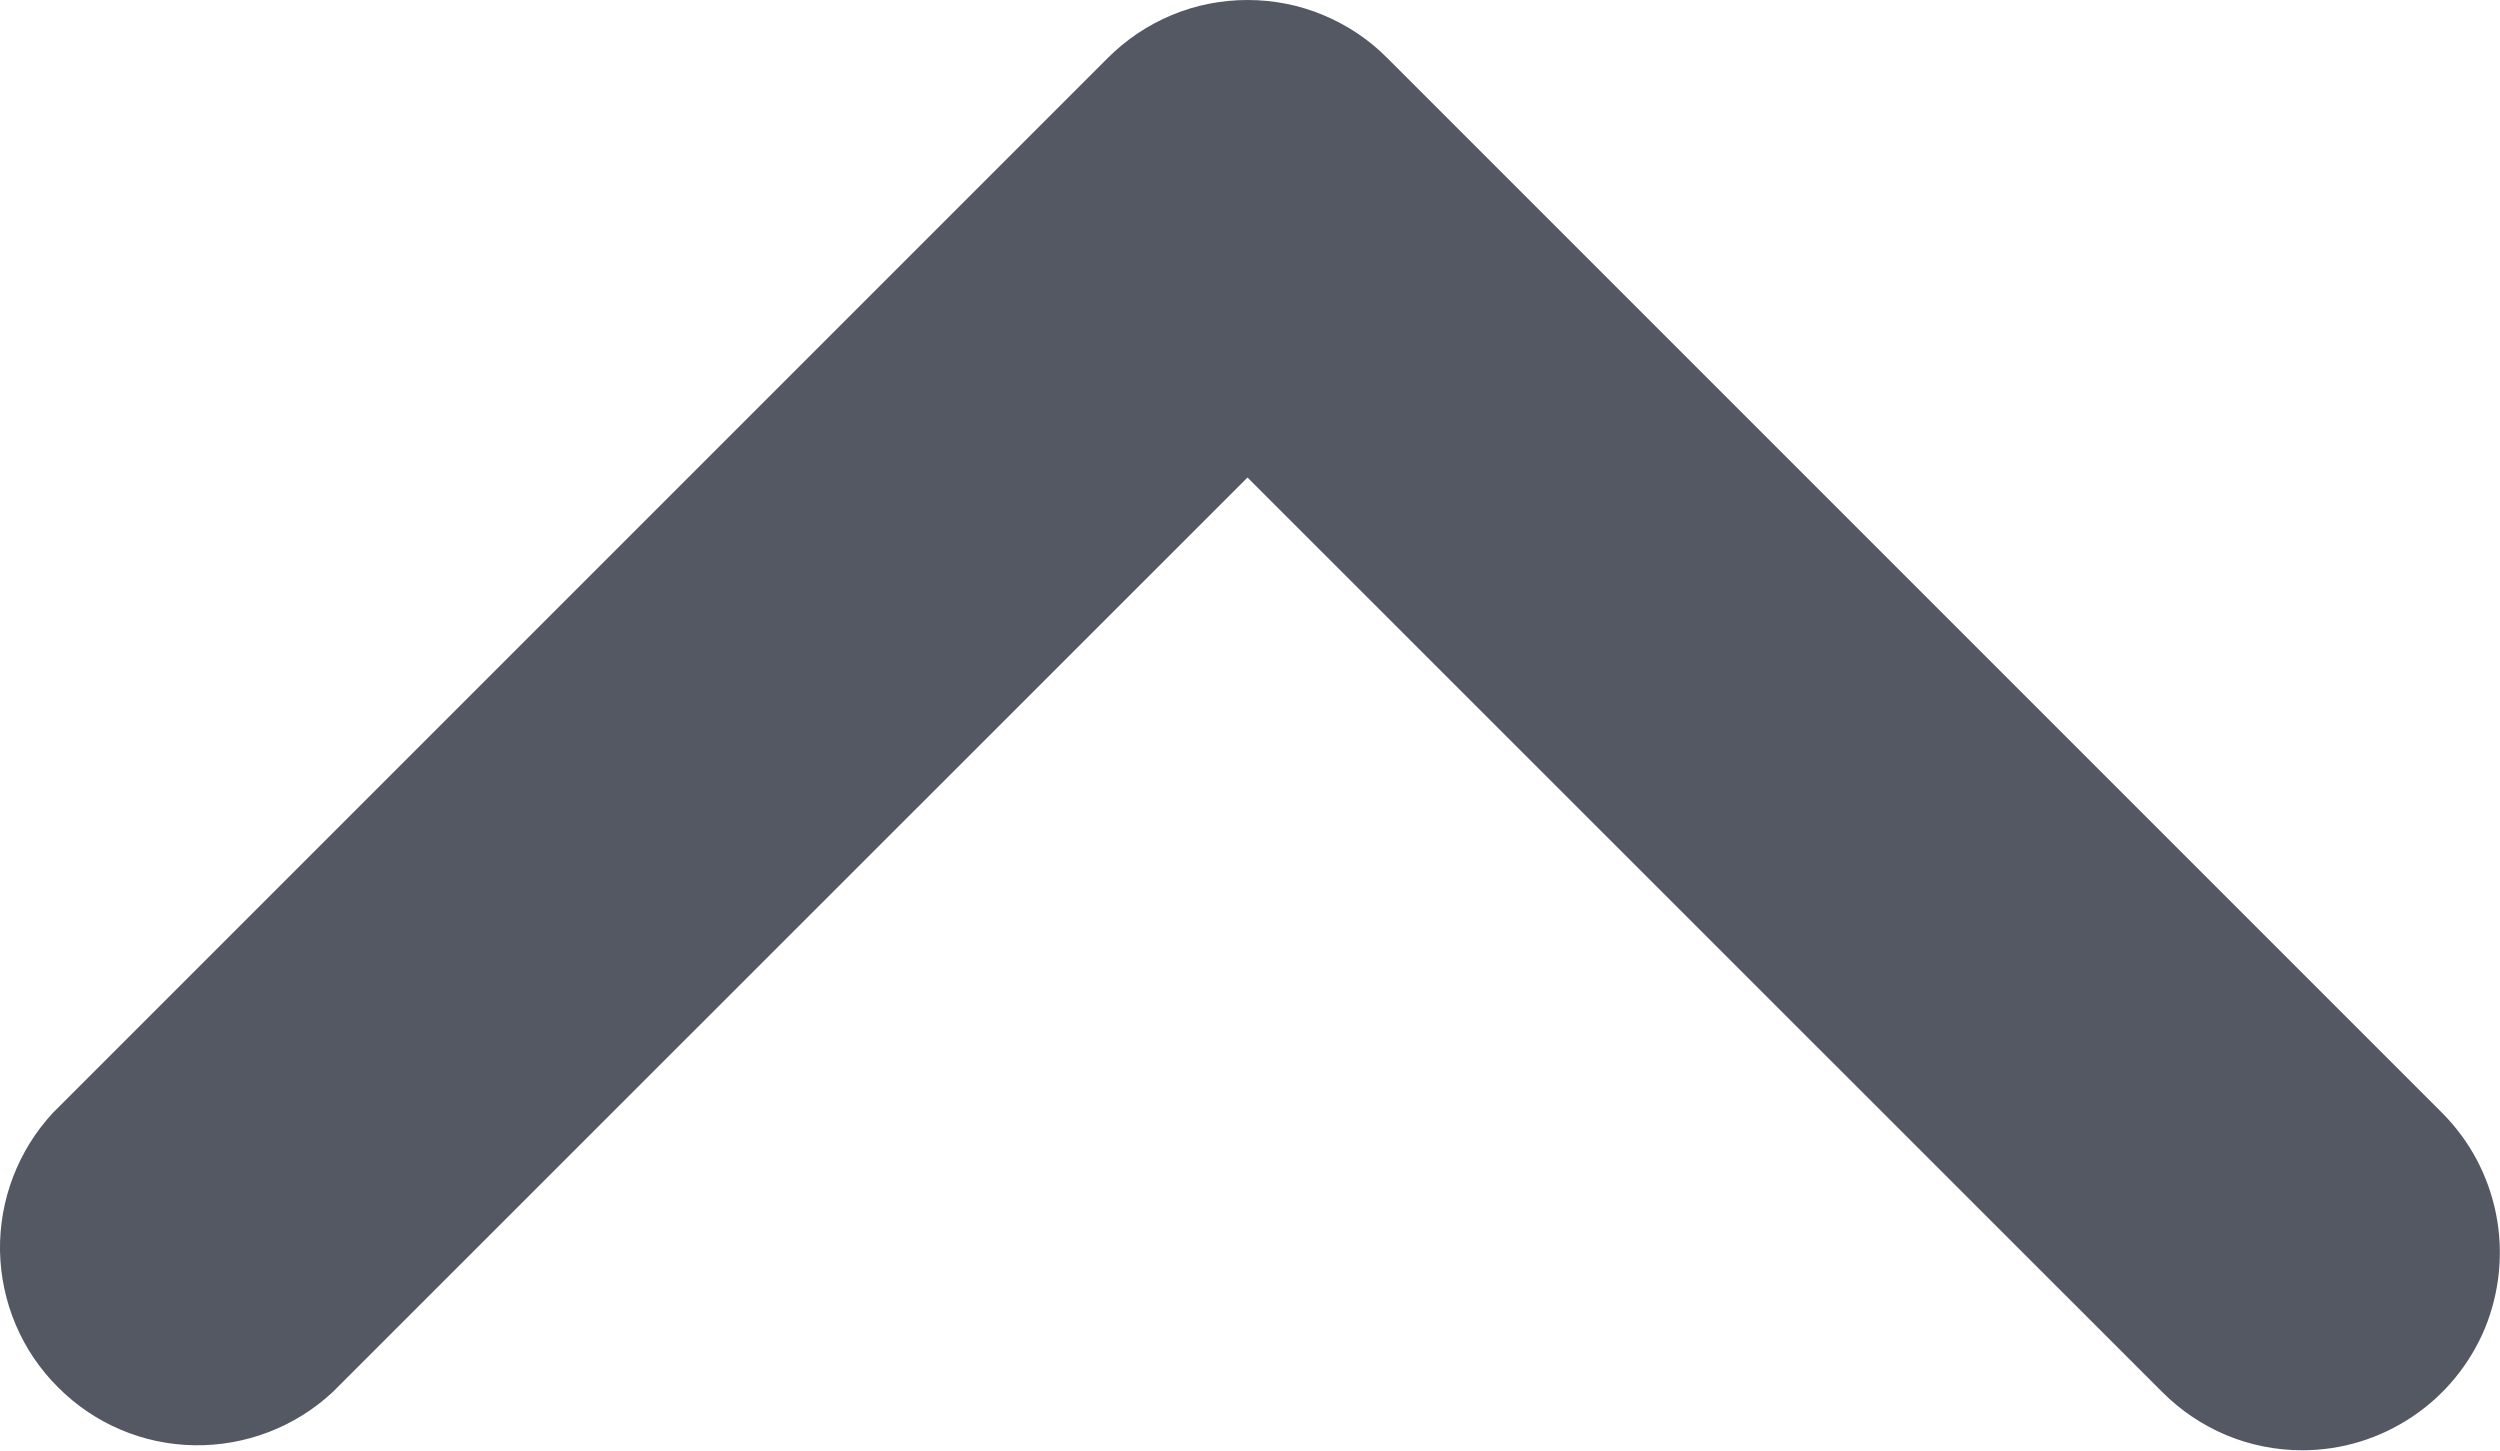
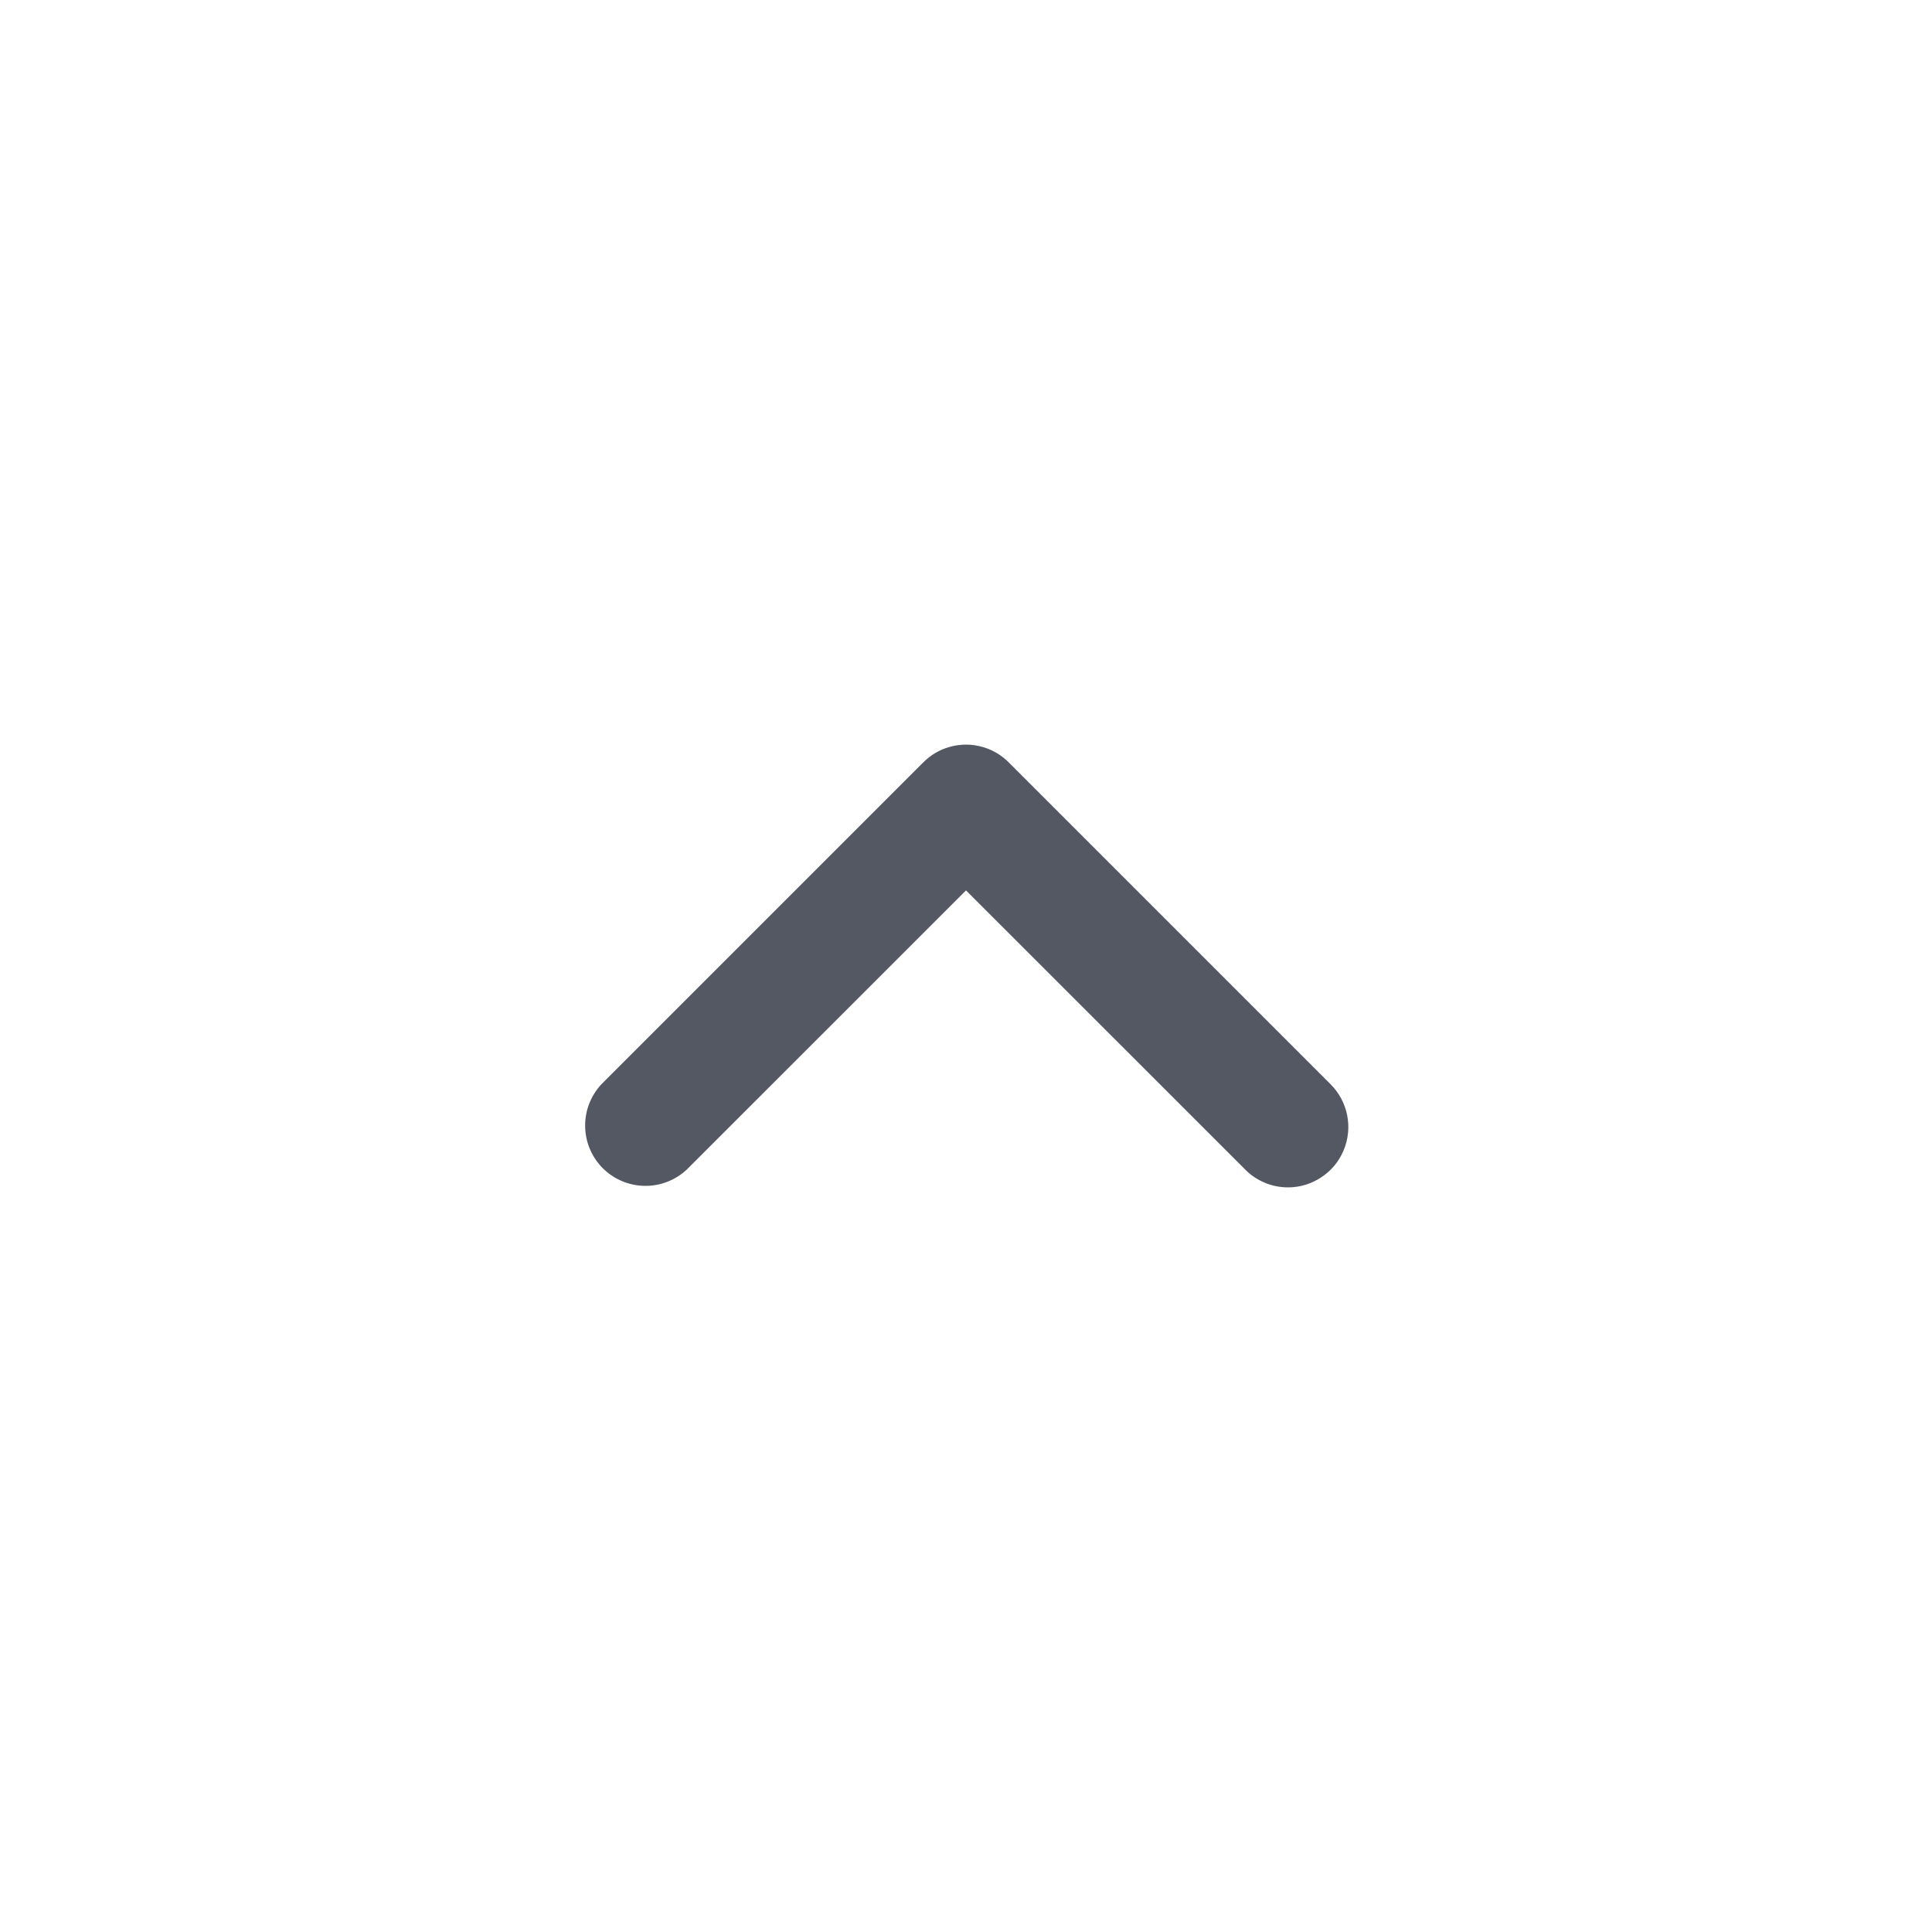
- <svg xmlns="http://www.w3.org/2000/svg" preserveAspectRatio="none" overflow="visible" style="display: block;" width="9.481" height="5.5" viewBox="0 0 9.481 5.5" fill="none">
-   <path id="angle-up-small" d="M8.731 5.5C8.633 5.5 8.535 5.481 8.444 5.443C8.353 5.405 8.271 5.35 8.201 5.28L4.731 1.811L1.261 5.28C1.119 5.412 0.931 5.484 0.737 5.481C0.542 5.478 0.357 5.399 0.22 5.261C0.082 5.124 0.004 4.939 0 4.744C-0.003 4.55 0.069 4.362 0.201 4.22L4.201 0.22C4.271 0.15 4.353 0.095 4.444 0.057C4.535 0.019 4.633 0 4.731 0C4.83 0 4.927 0.019 5.018 0.057C5.109 0.095 5.192 0.15 5.261 0.22L9.261 4.22C9.366 4.325 9.437 4.458 9.466 4.604C9.495 4.749 9.48 4.9 9.424 5.037C9.367 5.174 9.271 5.291 9.148 5.373C9.024 5.456 8.88 5.5 8.731 5.5Z" fill="#535862" />
+ <svg xmlns="http://www.w3.org/2000/svg" preserveAspectRatio="none" overflow="visible" style="display: block;" width="24" height="24" viewBox="0 0 24 24" fill="none">
+   <g id="angle-up-small">
+     <path id="angle-up-small_2" d="M16 14.75C15.902 14.75 15.804 14.731 15.713 14.693C15.622 14.655 15.539 14.6 15.47 14.53L12 11.061L8.53 14.53C8.388 14.662 8.2 14.735 8.005 14.731C7.811 14.728 7.626 14.649 7.488 14.512C7.351 14.374 7.272 14.189 7.269 13.995C7.265 13.8 7.338 13.612 7.47 13.47L11.47 9.47C11.54 9.4 11.622 9.345 11.713 9.307C11.804 9.27 11.902 9.25 12 9.25C12.098 9.25 12.196 9.27 12.287 9.307C12.378 9.345 12.46 9.4 12.53 9.47L16.53 13.47C16.635 13.575 16.706 13.709 16.735 13.854C16.764 13.999 16.749 14.15 16.692 14.287C16.636 14.424 16.54 14.541 16.416 14.623C16.293 14.706 16.148 14.75 16 14.75Z" fill="#535862" />
+   </g>
</svg>
